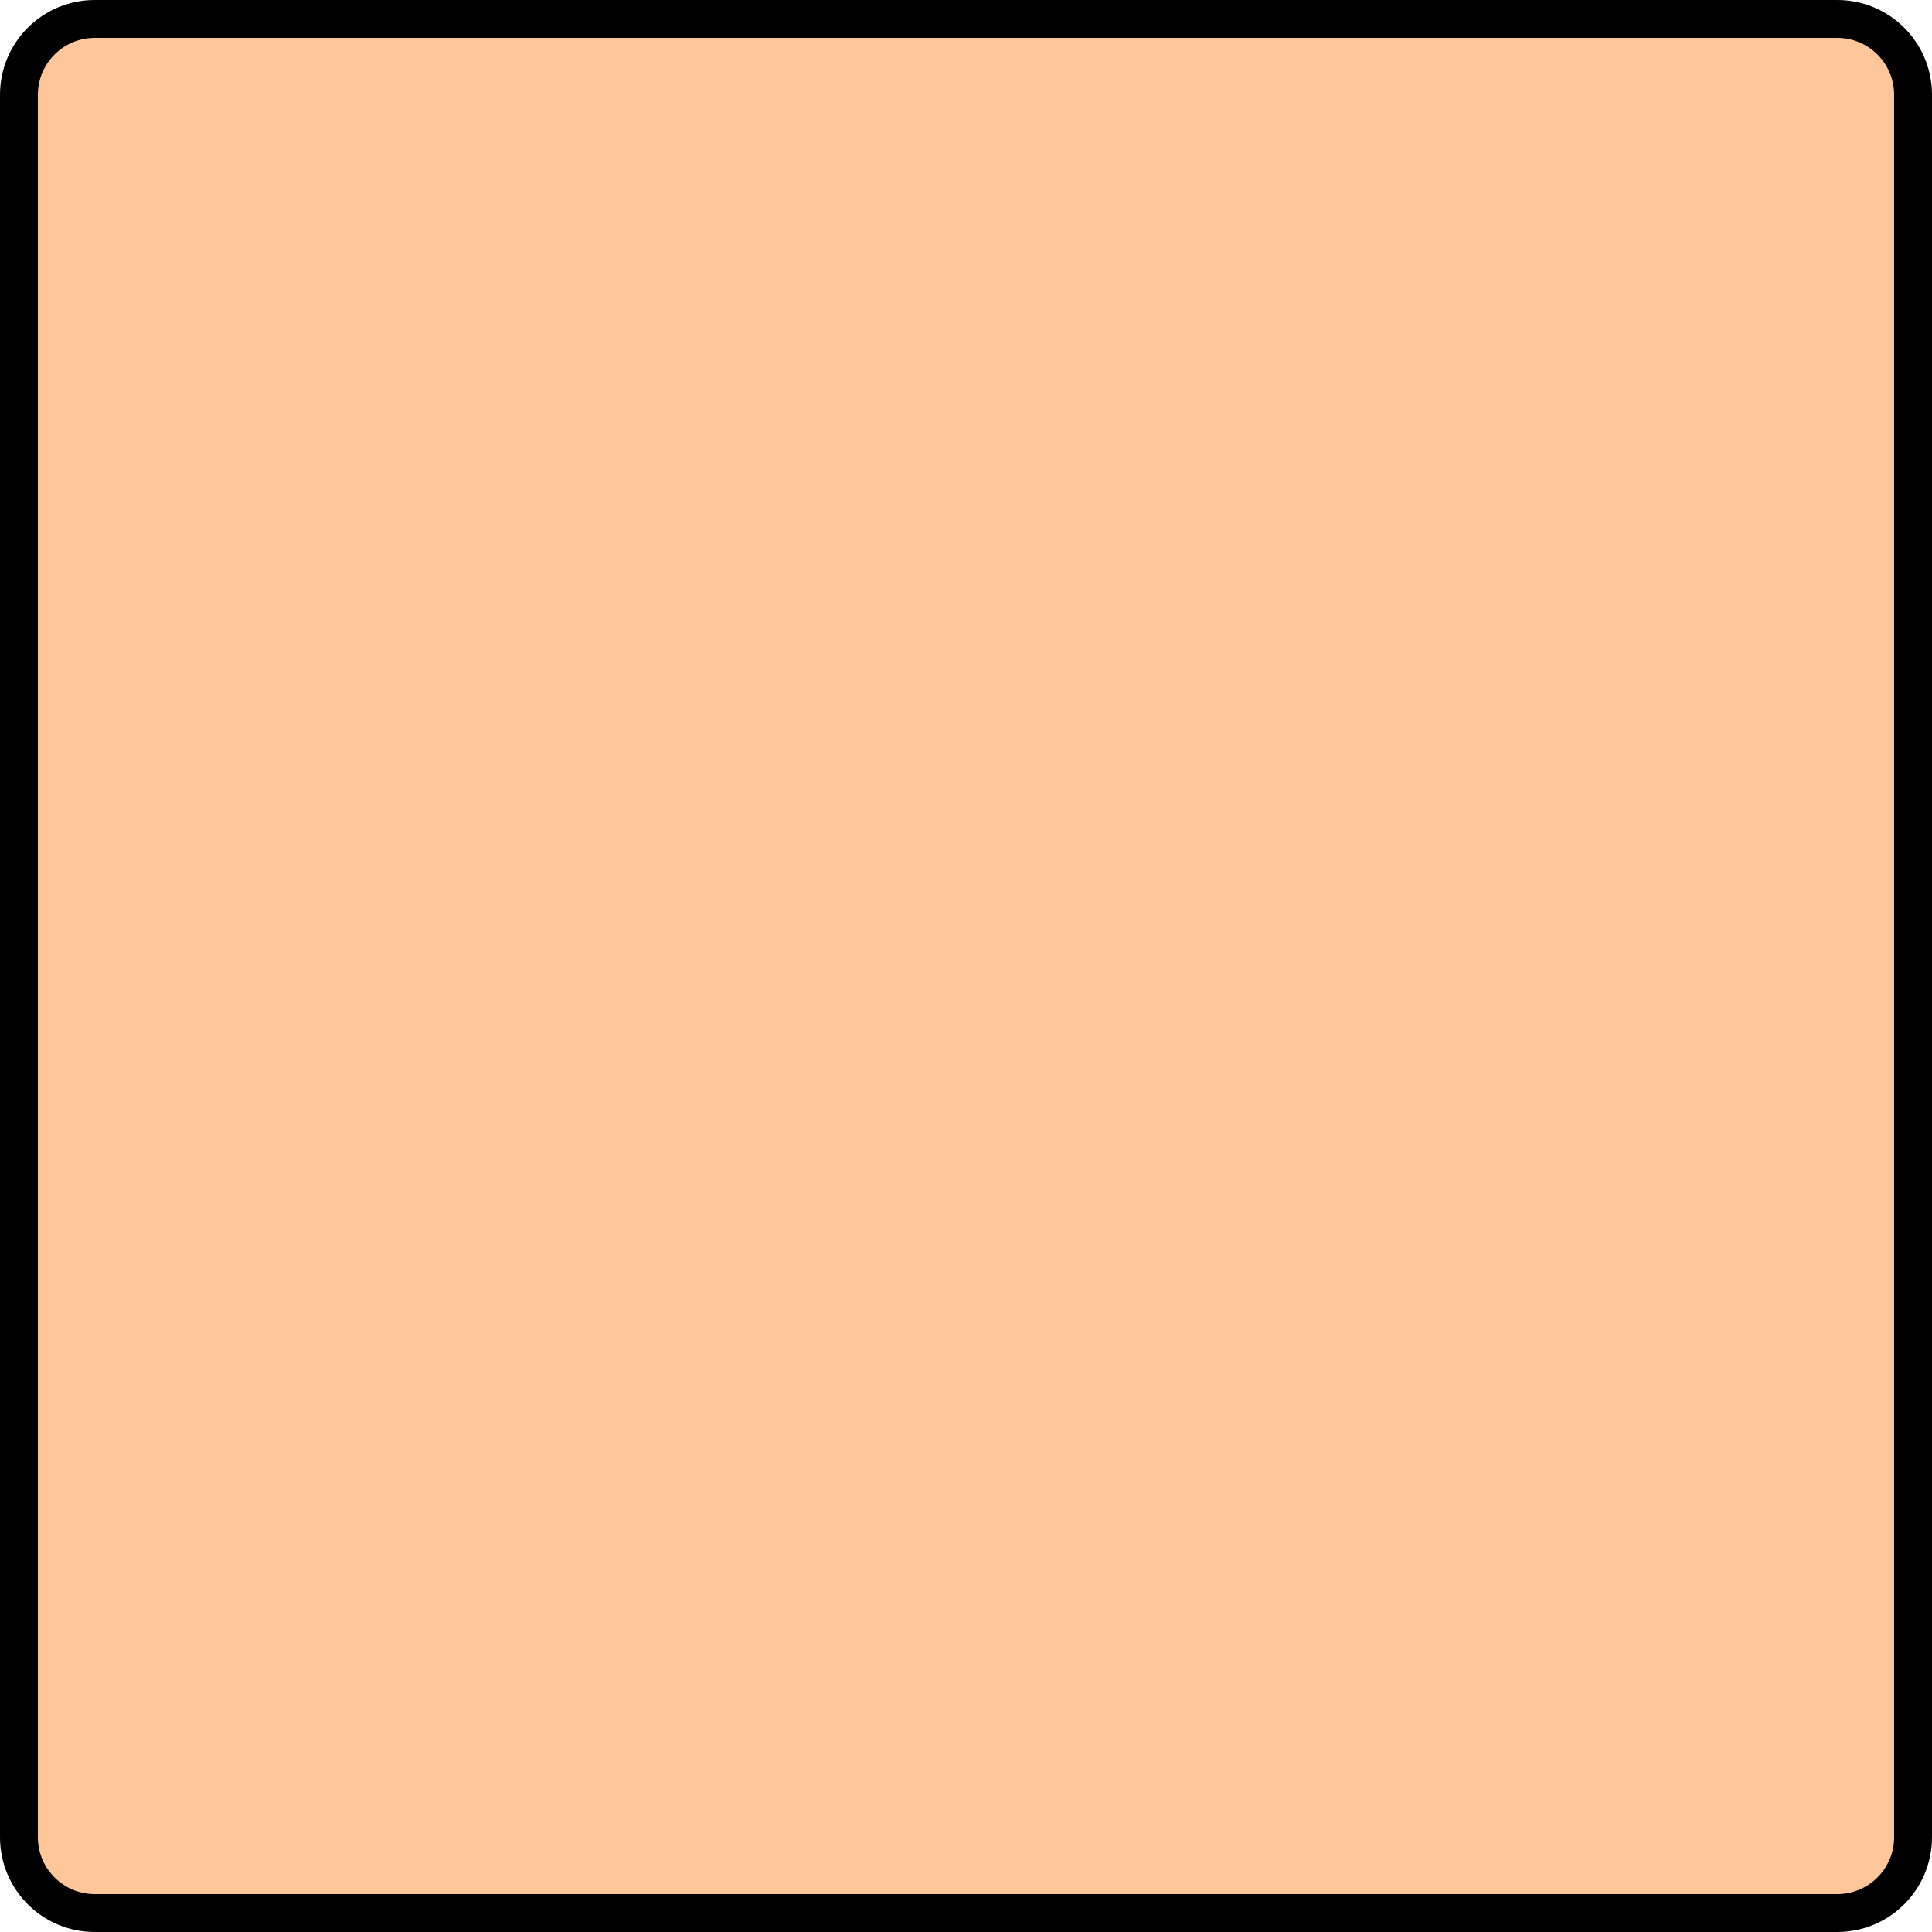
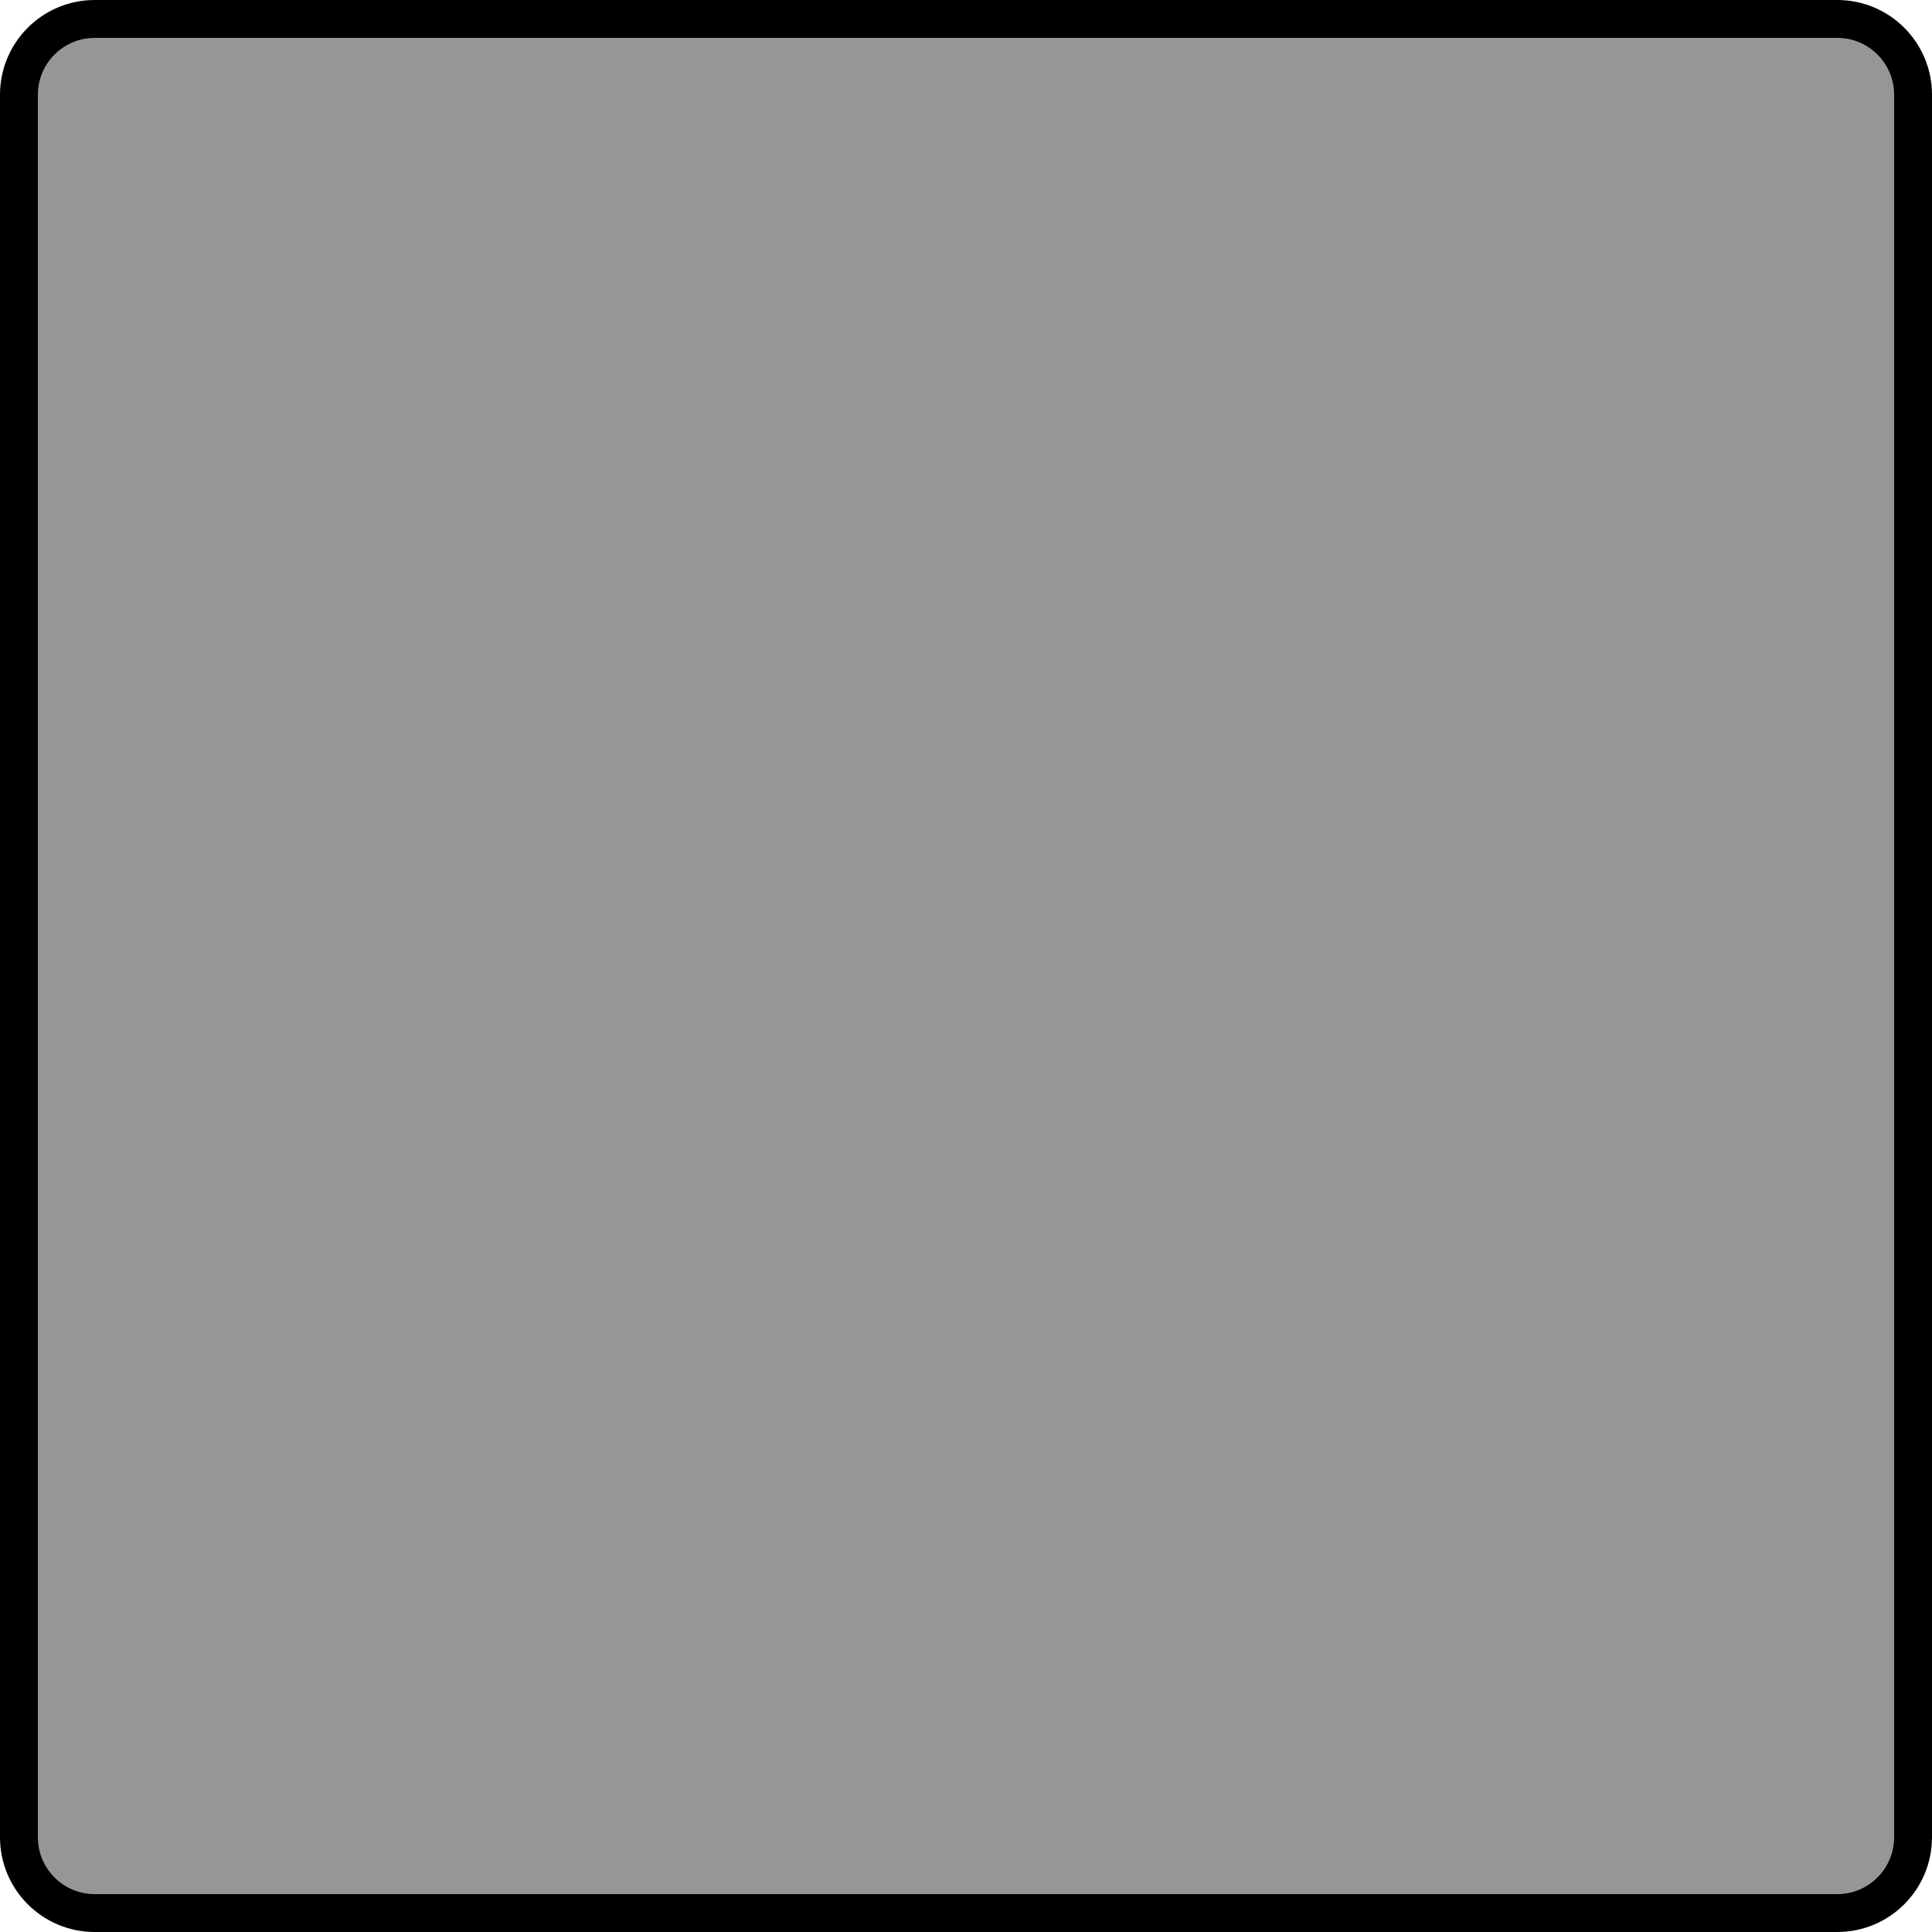
<svg xmlns="http://www.w3.org/2000/svg" width="100%" height="100%" viewBox="0 0 51 51">
-   <rect x="0.5" y="0.5" width="50" height="50" rx="2" ry="2" id="shield" style="fill:#ffc799;stroke:#000000;stroke-width:1;" />
+   <rect x="0.5" y="0.5" width="50" height="50" rx="2" ry="2" id="shield" style="fill:#969696;stroke:#000000;stroke-width:1;" />
</svg>
